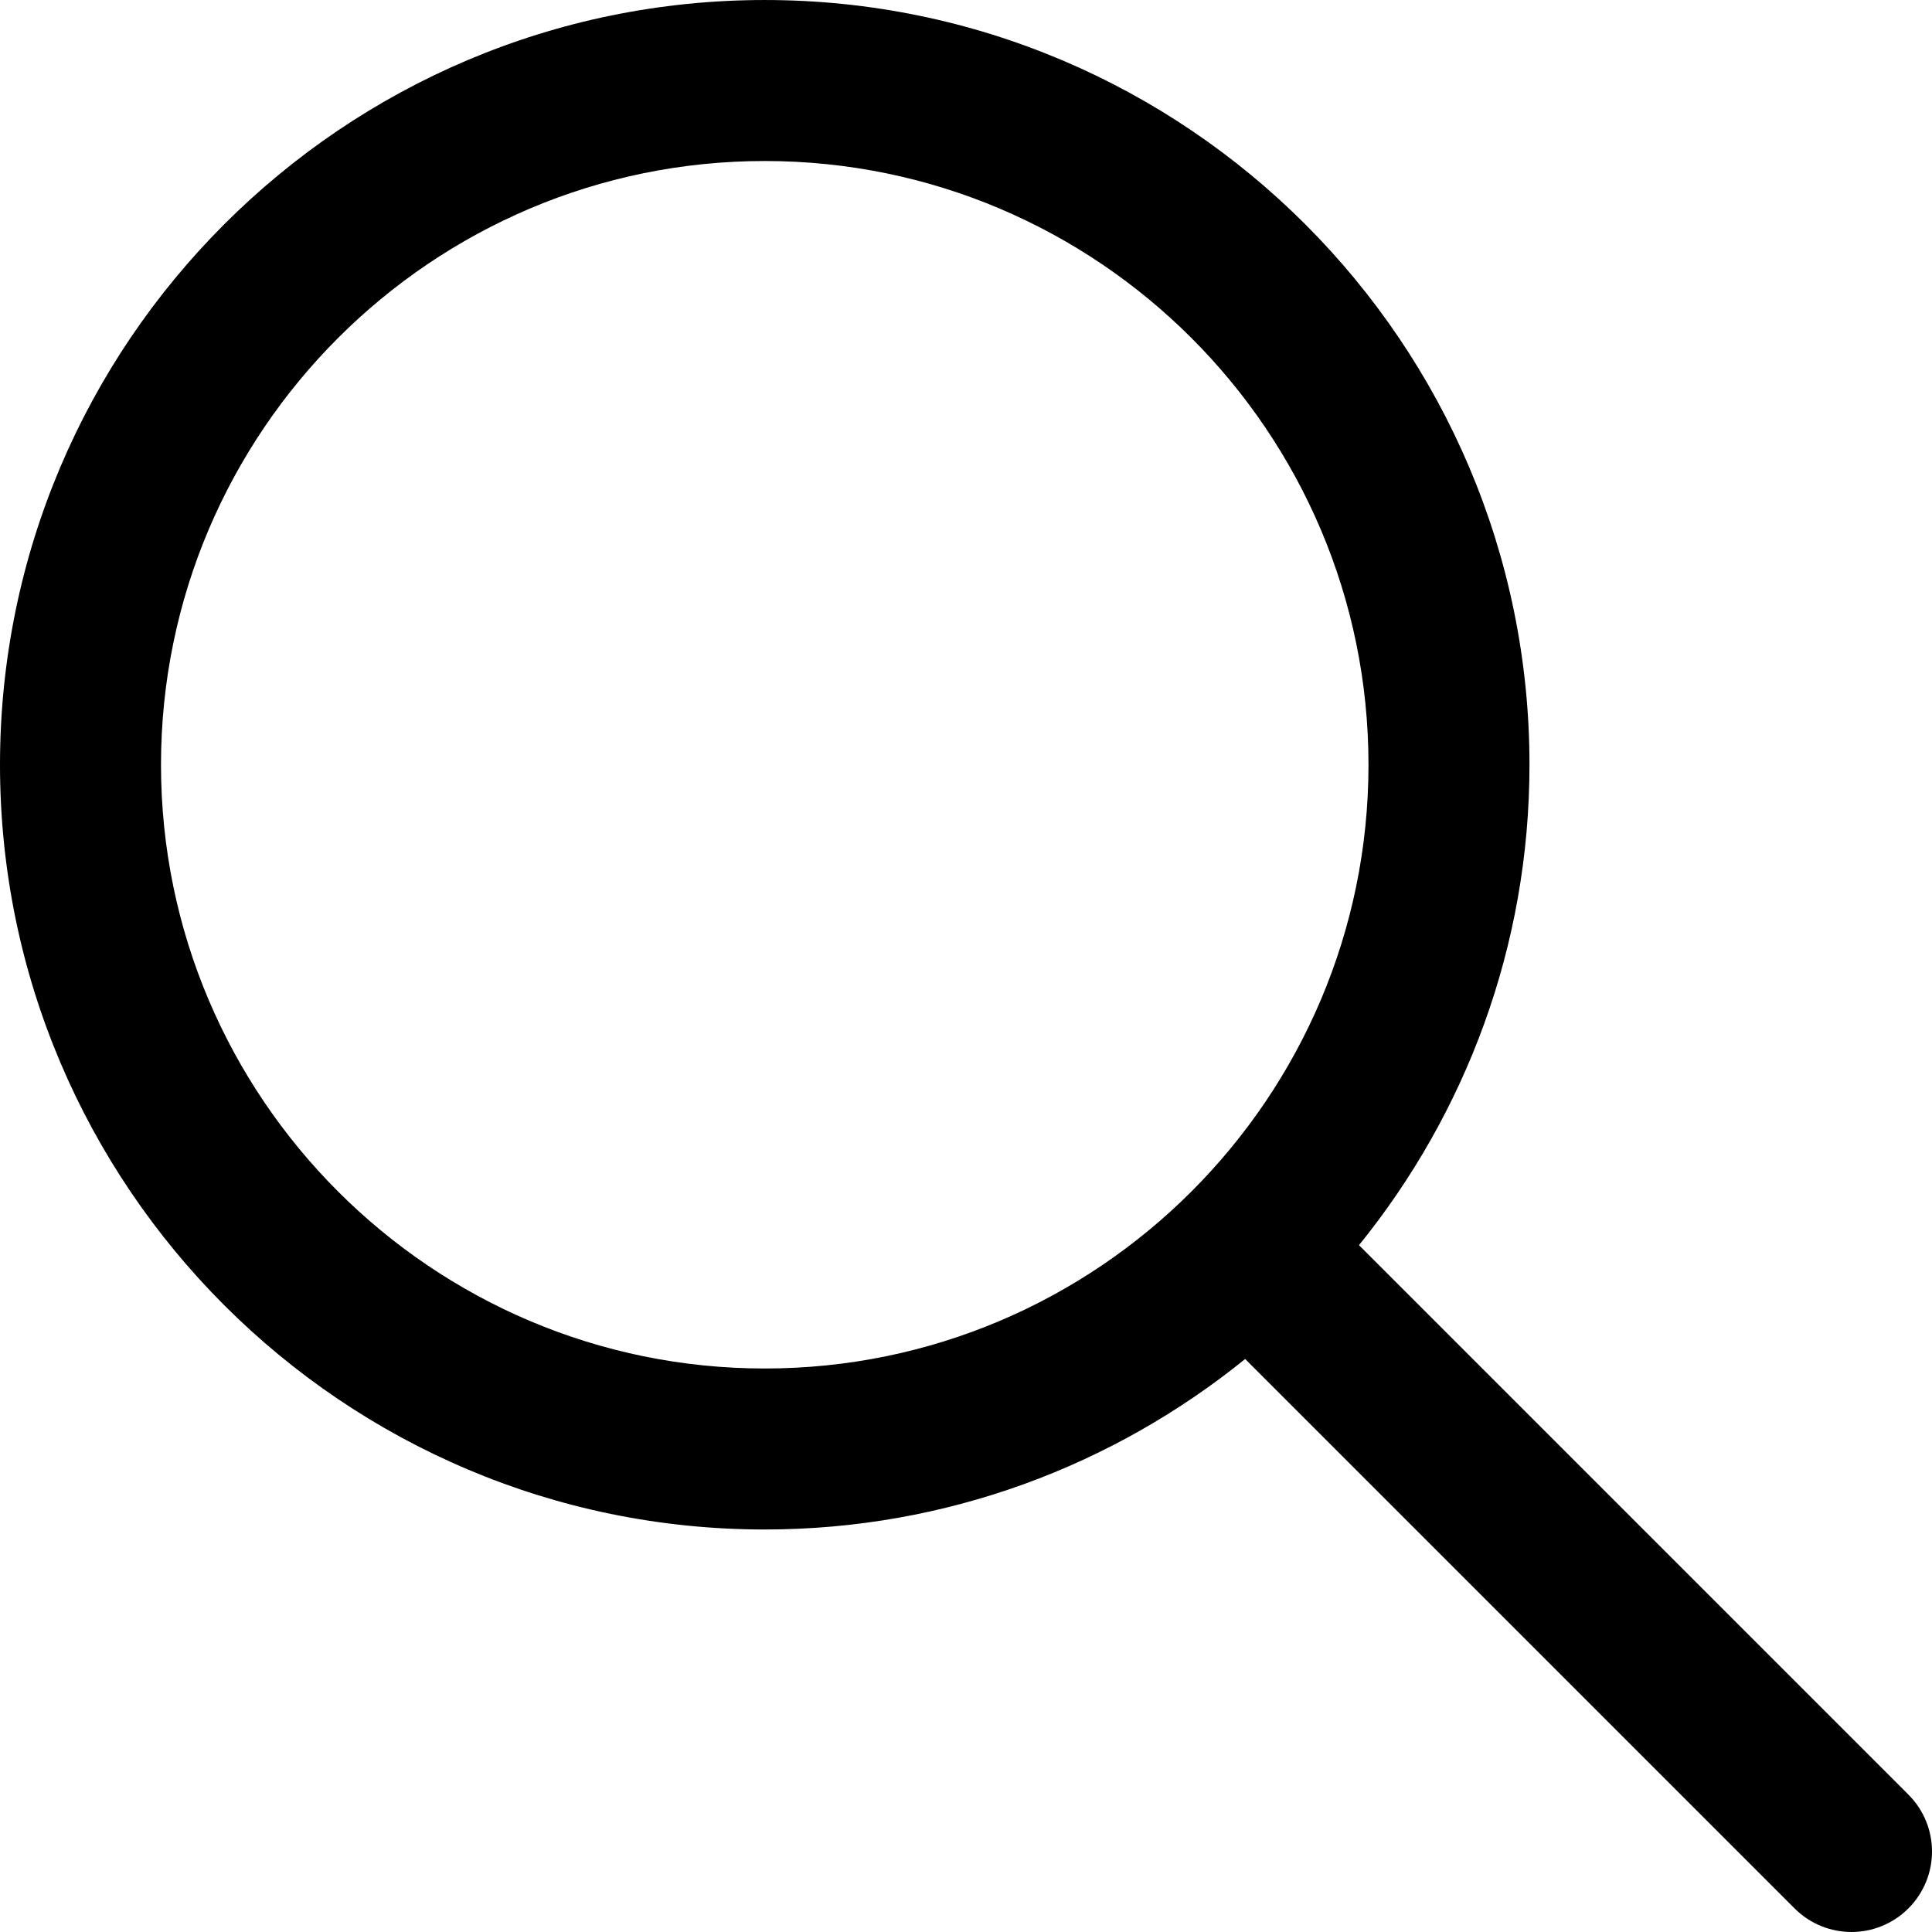
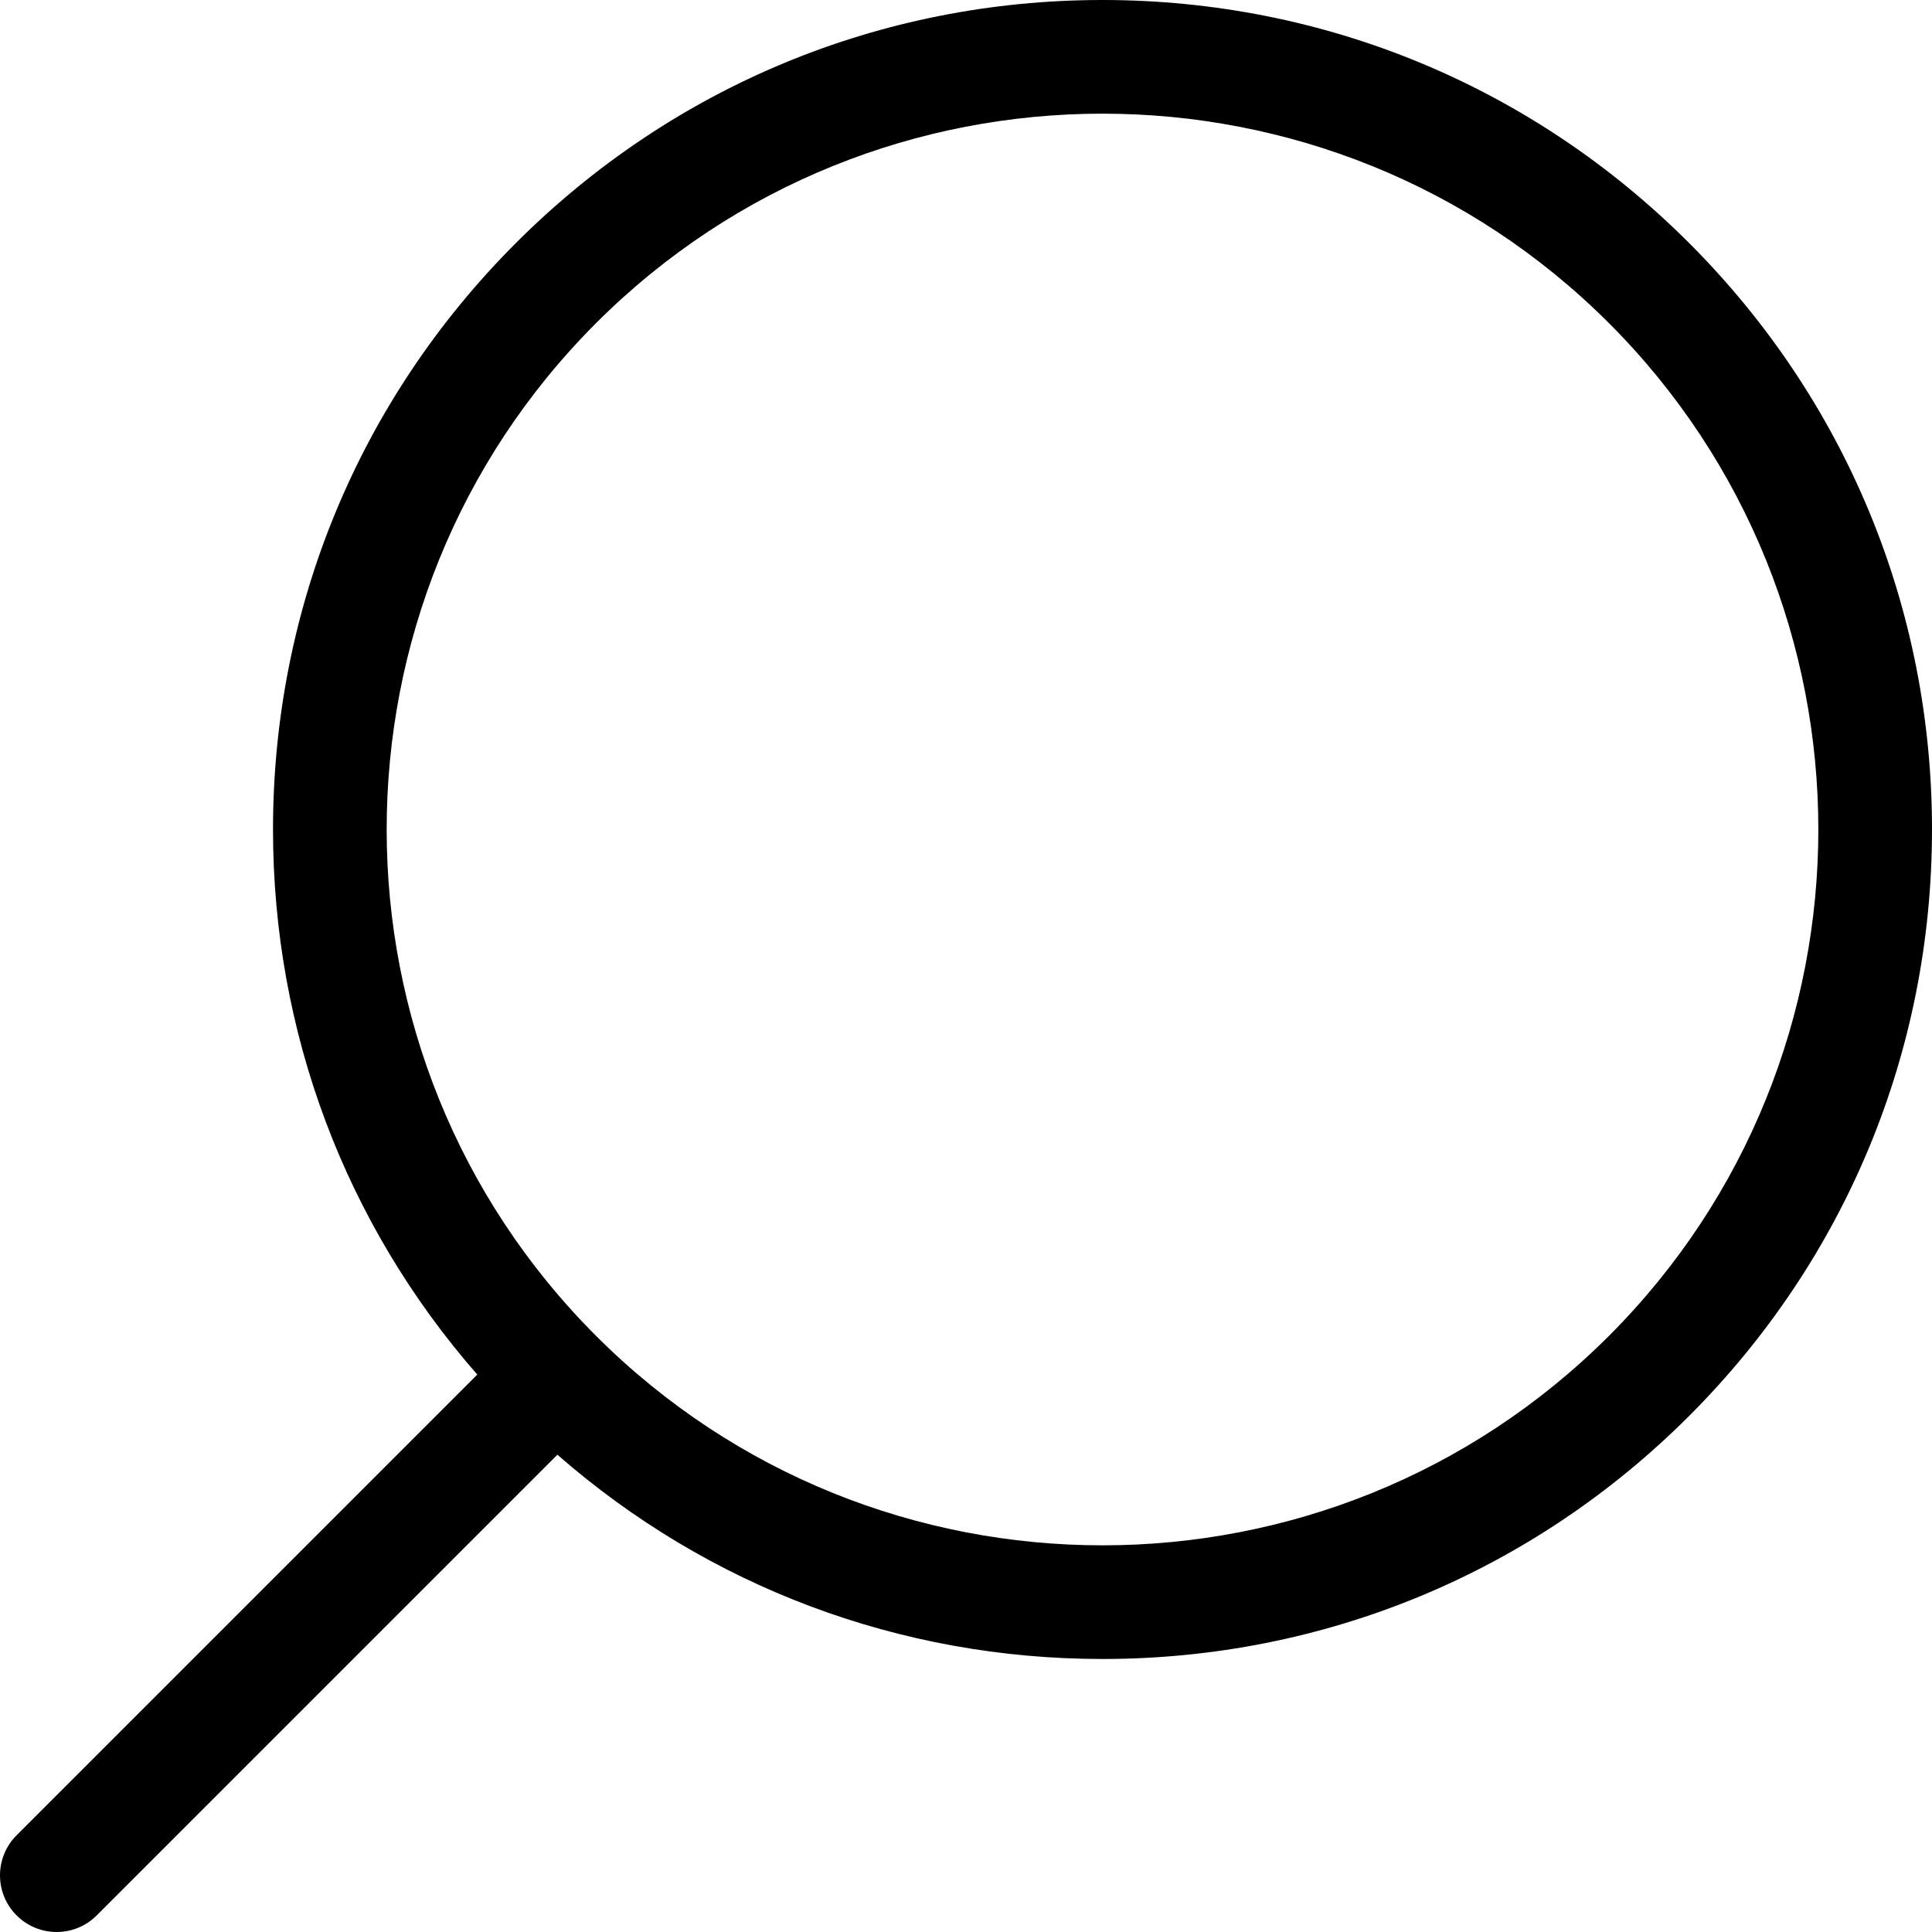
- <svg xmlns="http://www.w3.org/2000/svg" version="1.1" id="Capa_1" x="0px" y="0px" viewBox="0 0 512.005 512.005" style="enable-background:new 0 0 512.005 512.005;" xml:space="preserve">
+ <svg xmlns="http://www.w3.org/2000/svg" version="1.1" id="Capa_1" x="0px" y="0px" viewBox="0 0 512 512" style="enable-background:new 0 0 512 512;" xml:space="preserve">
  <g>
    <g>
-       <path d="M505.749,475.587l-145.6-145.6c28.203-34.837,45.184-79.104,45.184-127.317c0-111.744-90.923-202.667-202.667-202.667    S0,90.925,0,202.669s90.923,202.667,202.667,202.667c48.213,0,92.48-16.981,127.317-45.184l145.6,145.6    c4.16,4.16,9.621,6.251,15.083,6.251s10.923-2.091,15.083-6.251C514.091,497.411,514.091,483.928,505.749,475.587z     M202.667,362.669c-88.235,0-160-71.765-160-160s71.765-160,160-160s160,71.765,160,160S290.901,362.669,202.667,362.669z" />
+       <path d="M447.615,64.386C406.095,22.866,350.892,0,292.175,0s-113.92,22.866-155.439,64.386    C95.217,105.905,72.35,161.108,72.35,219.824c0,53.683,19.124,104.421,54.132,144.458L4.399,486.366    c-5.864,5.864-5.864,15.371,0,21.236C7.331,510.533,11.174,512,15.016,512s7.686-1.466,10.617-4.399l122.084-122.083    c40.037,35.007,90.775,54.132,144.458,54.132c58.718,0,113.919-22.866,155.439-64.386c41.519-41.519,64.385-96.722,64.385-155.439    S489.134,105.905,447.615,64.386z M426.379,354.029c-74.001,74-194.406,74-268.407,0c-74-74-74-194.407,0-268.407    c37.004-37.004,85.596-55.5,134.204-55.5c48.596,0,97.208,18.505,134.204,55.5C500.378,159.621,500.378,280.028,426.379,354.029z" />
    </g>
  </g>
  <g>
</g>
  <g>
</g>
  <g>
</g>
  <g>
</g>
  <g>
</g>
  <g>
</g>
  <g>
</g>
  <g>
</g>
  <g>
</g>
  <g>
</g>
  <g>
</g>
  <g>
</g>
  <g>
</g>
  <g>
</g>
  <g>
</g>
</svg>
